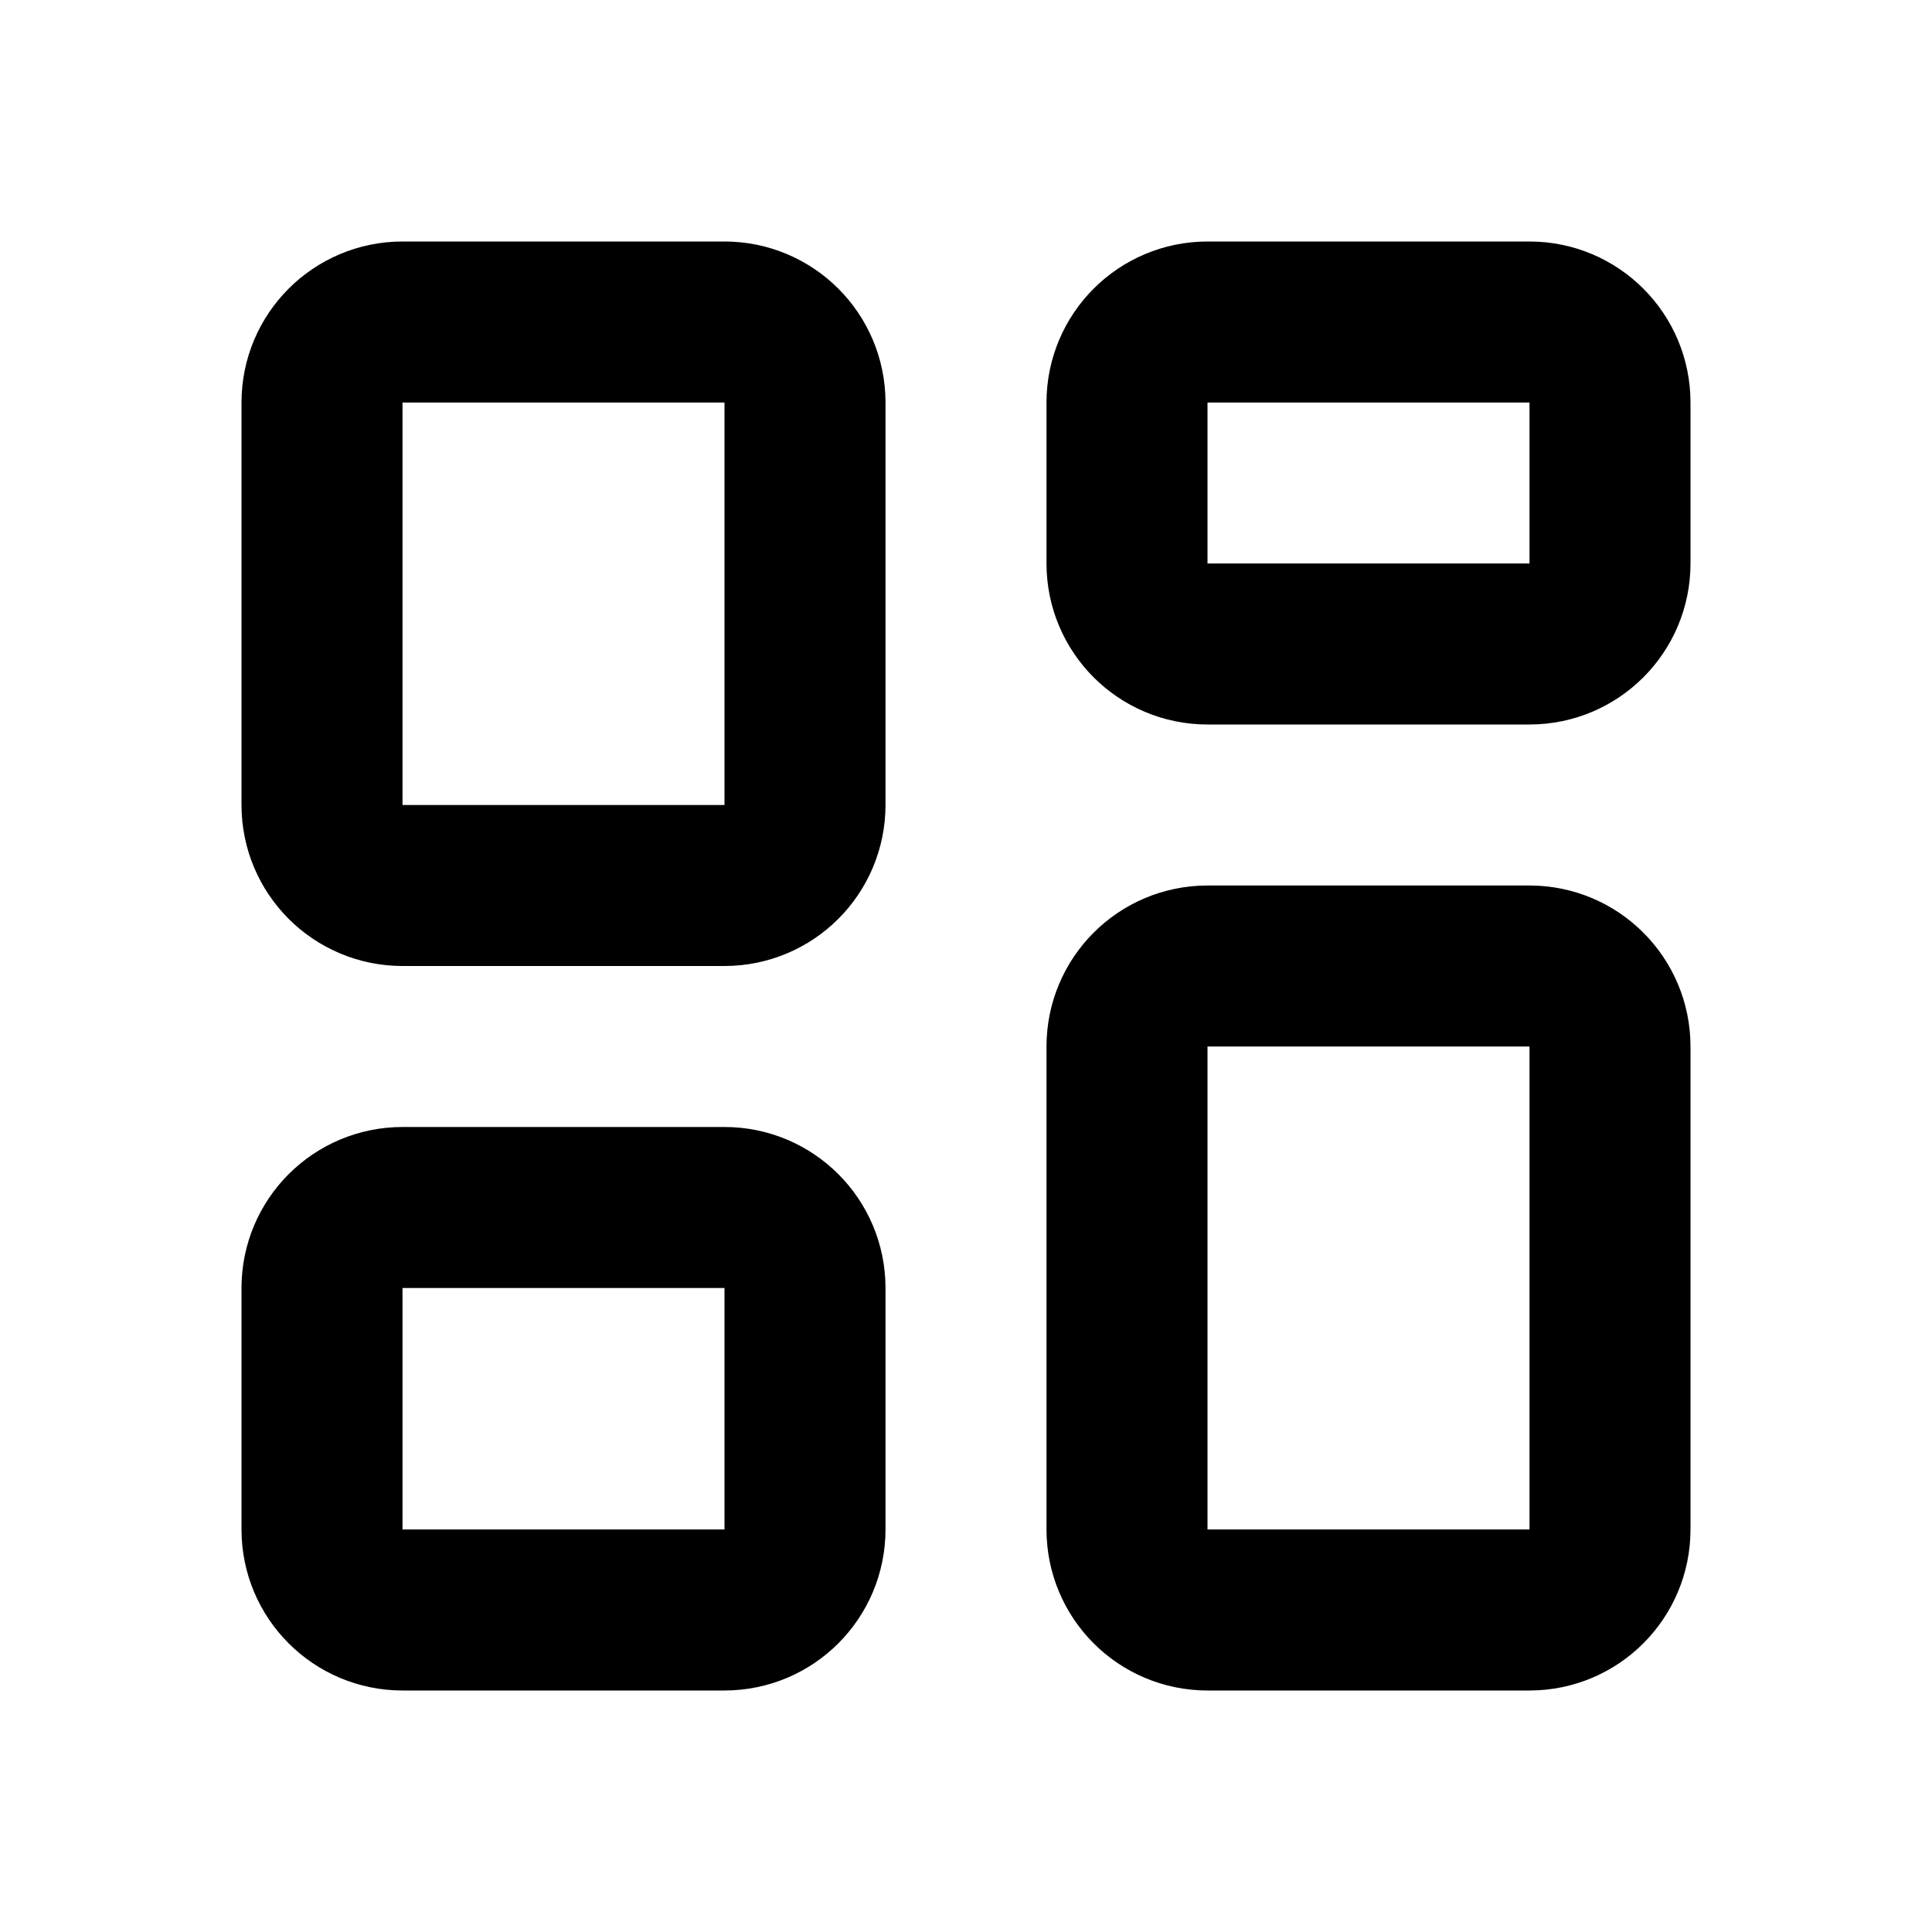
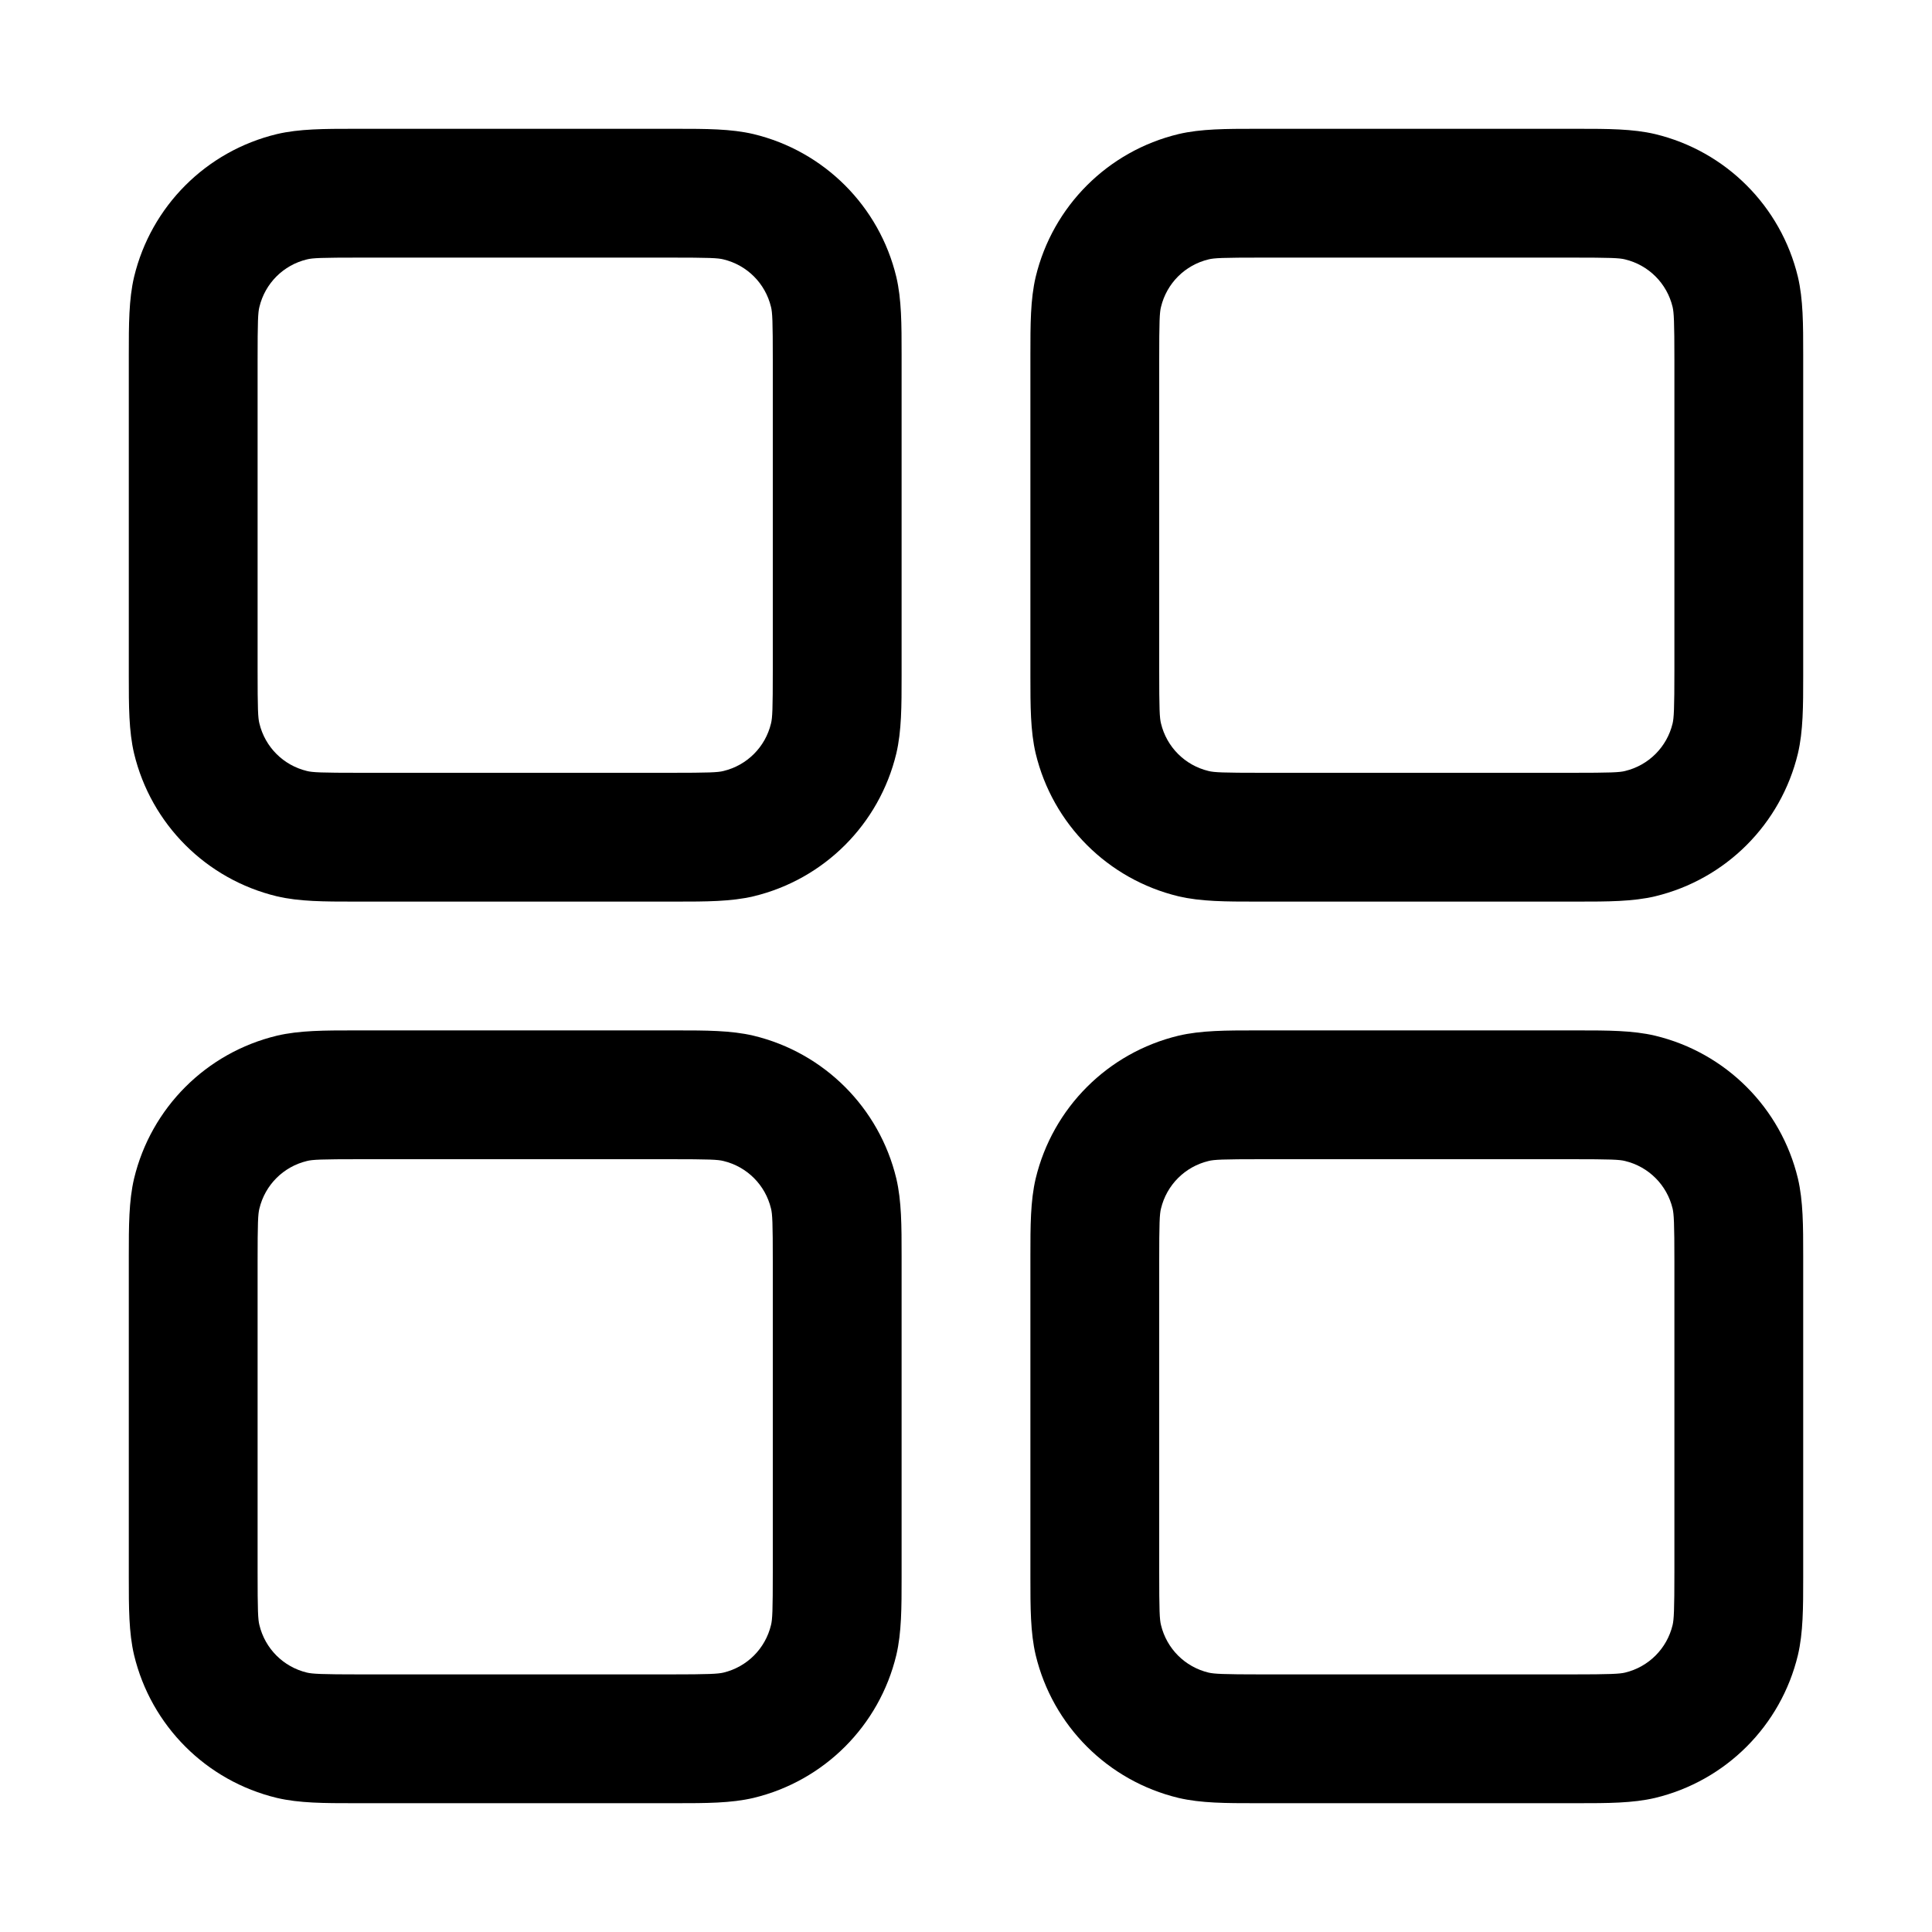
- <svg xmlns="http://www.w3.org/2000/svg" width="800px" height="800px" viewBox="0 0 24 24" fill="none">
-   <path stroke="#000000" stroke-width="2" d="M4 5a1 1 0 0 1 1-1h4a1 1 0 0 1 1 1v5a1 1 0 0 1-1 1H5a1 1 0 0 1-1-1V5ZM14 5a1 1 0 0 1 1-1h4a1 1 0 0 1 1 1v2a1 1 0 0 1-1 1h-4a1 1 0 0 1-1-1V5ZM4 16a1 1 0 0 1 1-1h4a1 1 0 0 1 1 1v3a1 1 0 0 1-1 1H5a1 1 0 0 1-1-1v-3ZM14 13a1 1 0 0 1 1-1h4a1 1 0 0 1 1 1v6a1 1 0 0 1-1 1h-4a1 1 0 0 1-1-1v-6Z" />
+ <svg xmlns="http://www.w3.org/2000/svg" width="800px" height="800px" viewBox="0 0 15 15" fill="none">
+   <path fill-rule="evenodd" clip-rule="evenodd" d="M2.8 1L2.75 1C2.521 1 2.324 1 2.15 1.041C1.601 1.173 1.173 1.601 1.041 2.15C1 2.324 1 2.521 1 2.75L1 2.8V5.2L1 5.25C1 5.479 1 5.676 1.041 5.85C1.173 6.399 1.601 6.827 2.15 6.959C2.324 7 2.521 7 2.75 7L2.8 7H5.2L5.25 7C5.479 7 5.676 7 5.85 6.959C6.399 6.827 6.827 6.399 6.959 5.85C7 5.676 7 5.479 7 5.25L7 5.2V2.8L7 2.75C7 2.521 7 2.324 6.959 2.15C6.827 1.601 6.399 1.173 5.85 1.041C5.676 1 5.479 1 5.25 1L5.2 1H2.8ZM2.383 2.014C2.426 2.003 2.492 2 2.8 2H5.2C5.508 2 5.574 2.003 5.617 2.014C5.8 2.058 5.942 2.2 5.986 2.383C5.997 2.426 6 2.492 6 2.8V5.2C6 5.508 5.997 5.574 5.986 5.617C5.942 5.8 5.8 5.942 5.617 5.986C5.574 5.997 5.508 6 5.2 6H2.8C2.492 6 2.426 5.997 2.383 5.986C2.2 5.942 2.058 5.8 2.014 5.617C2.003 5.574 2 5.508 2 5.2V2.8C2 2.492 2.003 2.426 2.014 2.383C2.058 2.2 2.2 2.058 2.383 2.014ZM9.8 1L9.75 1C9.521 1 9.324 1 9.15 1.041C8.601 1.173 8.173 1.601 8.041 2.15C8 2.324 8 2.521 8 2.75L8 2.8V5.2L8 5.25C8 5.479 8 5.676 8.041 5.85C8.173 6.399 8.601 6.827 9.15 6.959C9.324 7 9.521 7 9.75 7L9.8 7H12.2L12.25 7C12.479 7 12.676 7 12.85 6.959C13.399 6.827 13.827 6.399 13.959 5.85C14 5.676 14 5.479 14 5.25L14 5.2V2.8L14 2.75C14 2.521 14 2.324 13.959 2.15C13.827 1.601 13.399 1.173 12.85 1.041C12.676 1 12.479 1 12.25 1L12.2 1H9.8ZM9.383 2.014C9.426 2.003 9.492 2 9.8 2H12.2C12.508 2 12.574 2.003 12.617 2.014C12.8 2.058 12.942 2.2 12.986 2.383C12.996 2.426 13 2.492 13 2.8V5.2C13 5.508 12.996 5.574 12.986 5.617C12.942 5.8 12.8 5.942 12.617 5.986C12.574 5.997 12.508 6 12.2 6H9.8C9.492 6 9.426 5.997 9.383 5.986C9.2 5.942 9.058 5.8 9.014 5.617C9.003 5.574 9 5.508 9 5.2V2.8C9 2.492 9.003 2.426 9.014 2.383C9.058 2.2 9.2 2.058 9.383 2.014ZM2.75 8L2.8 8H5.2L5.25 8C5.479 8 5.676 8 5.85 8.041C6.399 8.173 6.827 8.601 6.959 9.15C7 9.324 7 9.521 7 9.75L7 9.8V12.2L7 12.25C7 12.479 7 12.676 6.959 12.85C6.827 13.399 6.399 13.827 5.85 13.959C5.676 14 5.479 14 5.25 14L5.2 14H2.8L2.75 14C2.521 14 2.324 14 2.15 13.959C1.601 13.827 1.173 13.399 1.041 12.85C1 12.676 1 12.479 1 12.25L1 12.2V9.8L1 9.75C1 9.521 1 9.324 1.041 9.15C1.173 8.601 1.601 8.173 2.15 8.041C2.324 8 2.521 8 2.75 8ZM2.8 9C2.492 9 2.426 9.003 2.383 9.014C2.2 9.058 2.058 9.2 2.014 9.383C2.003 9.426 2 9.492 2 9.8V12.2C2 12.508 2.003 12.574 2.014 12.617C2.058 12.8 2.2 12.942 2.383 12.986C2.426 12.996 2.492 13 2.8 13H5.2C5.508 13 5.574 12.996 5.617 12.986C5.8 12.942 5.942 12.8 5.986 12.617C5.997 12.574 6 12.508 6 12.2V9.8C6 9.492 5.997 9.426 5.986 9.383C5.942 9.2 5.8 9.058 5.617 9.014C5.574 9.003 5.508 9 5.2 9H2.8ZM9.8 8L9.75 8C9.521 8 9.324 8 9.15 8.041C8.601 8.173 8.173 8.601 8.041 9.15C8 9.324 8 9.521 8 9.75L8 9.8V12.2L8 12.25C8 12.479 8 12.676 8.041 12.85C8.173 13.399 8.601 13.827 9.15 13.959C9.324 14 9.521 14 9.75 14L9.8 14H12.2L12.25 14C12.479 14 12.676 14 12.85 13.959C13.399 13.827 13.827 13.399 13.959 12.85C14 12.676 14 12.479 14 12.25L14 12.2V9.8L14 9.75C14 9.521 14 9.324 13.959 9.15C13.827 8.601 13.399 8.173 12.85 8.041C12.676 8 12.479 8 12.25 8L12.2 8H9.8ZM9.383 9.014C9.426 9.003 9.492 9 9.8 9H12.2C12.508 9 12.574 9.003 12.617 9.014C12.8 9.058 12.942 9.2 12.986 9.383C12.996 9.426 13 9.492 13 9.8V12.2C13 12.508 12.996 12.574 12.986 12.617C12.942 12.8 12.8 12.942 12.617 12.986C12.574 12.996 12.508 13 12.2 13H9.8C9.492 13 9.426 12.996 9.383 12.986C9.2 12.942 9.058 12.8 9.014 12.617C9.003 12.574 9 12.508 9 12.2V9.8C9 9.492 9.003 9.426 9.014 9.383C9.058 9.2 9.2 9.058 9.383 9.014Z" fill="#000000" />
</svg>
